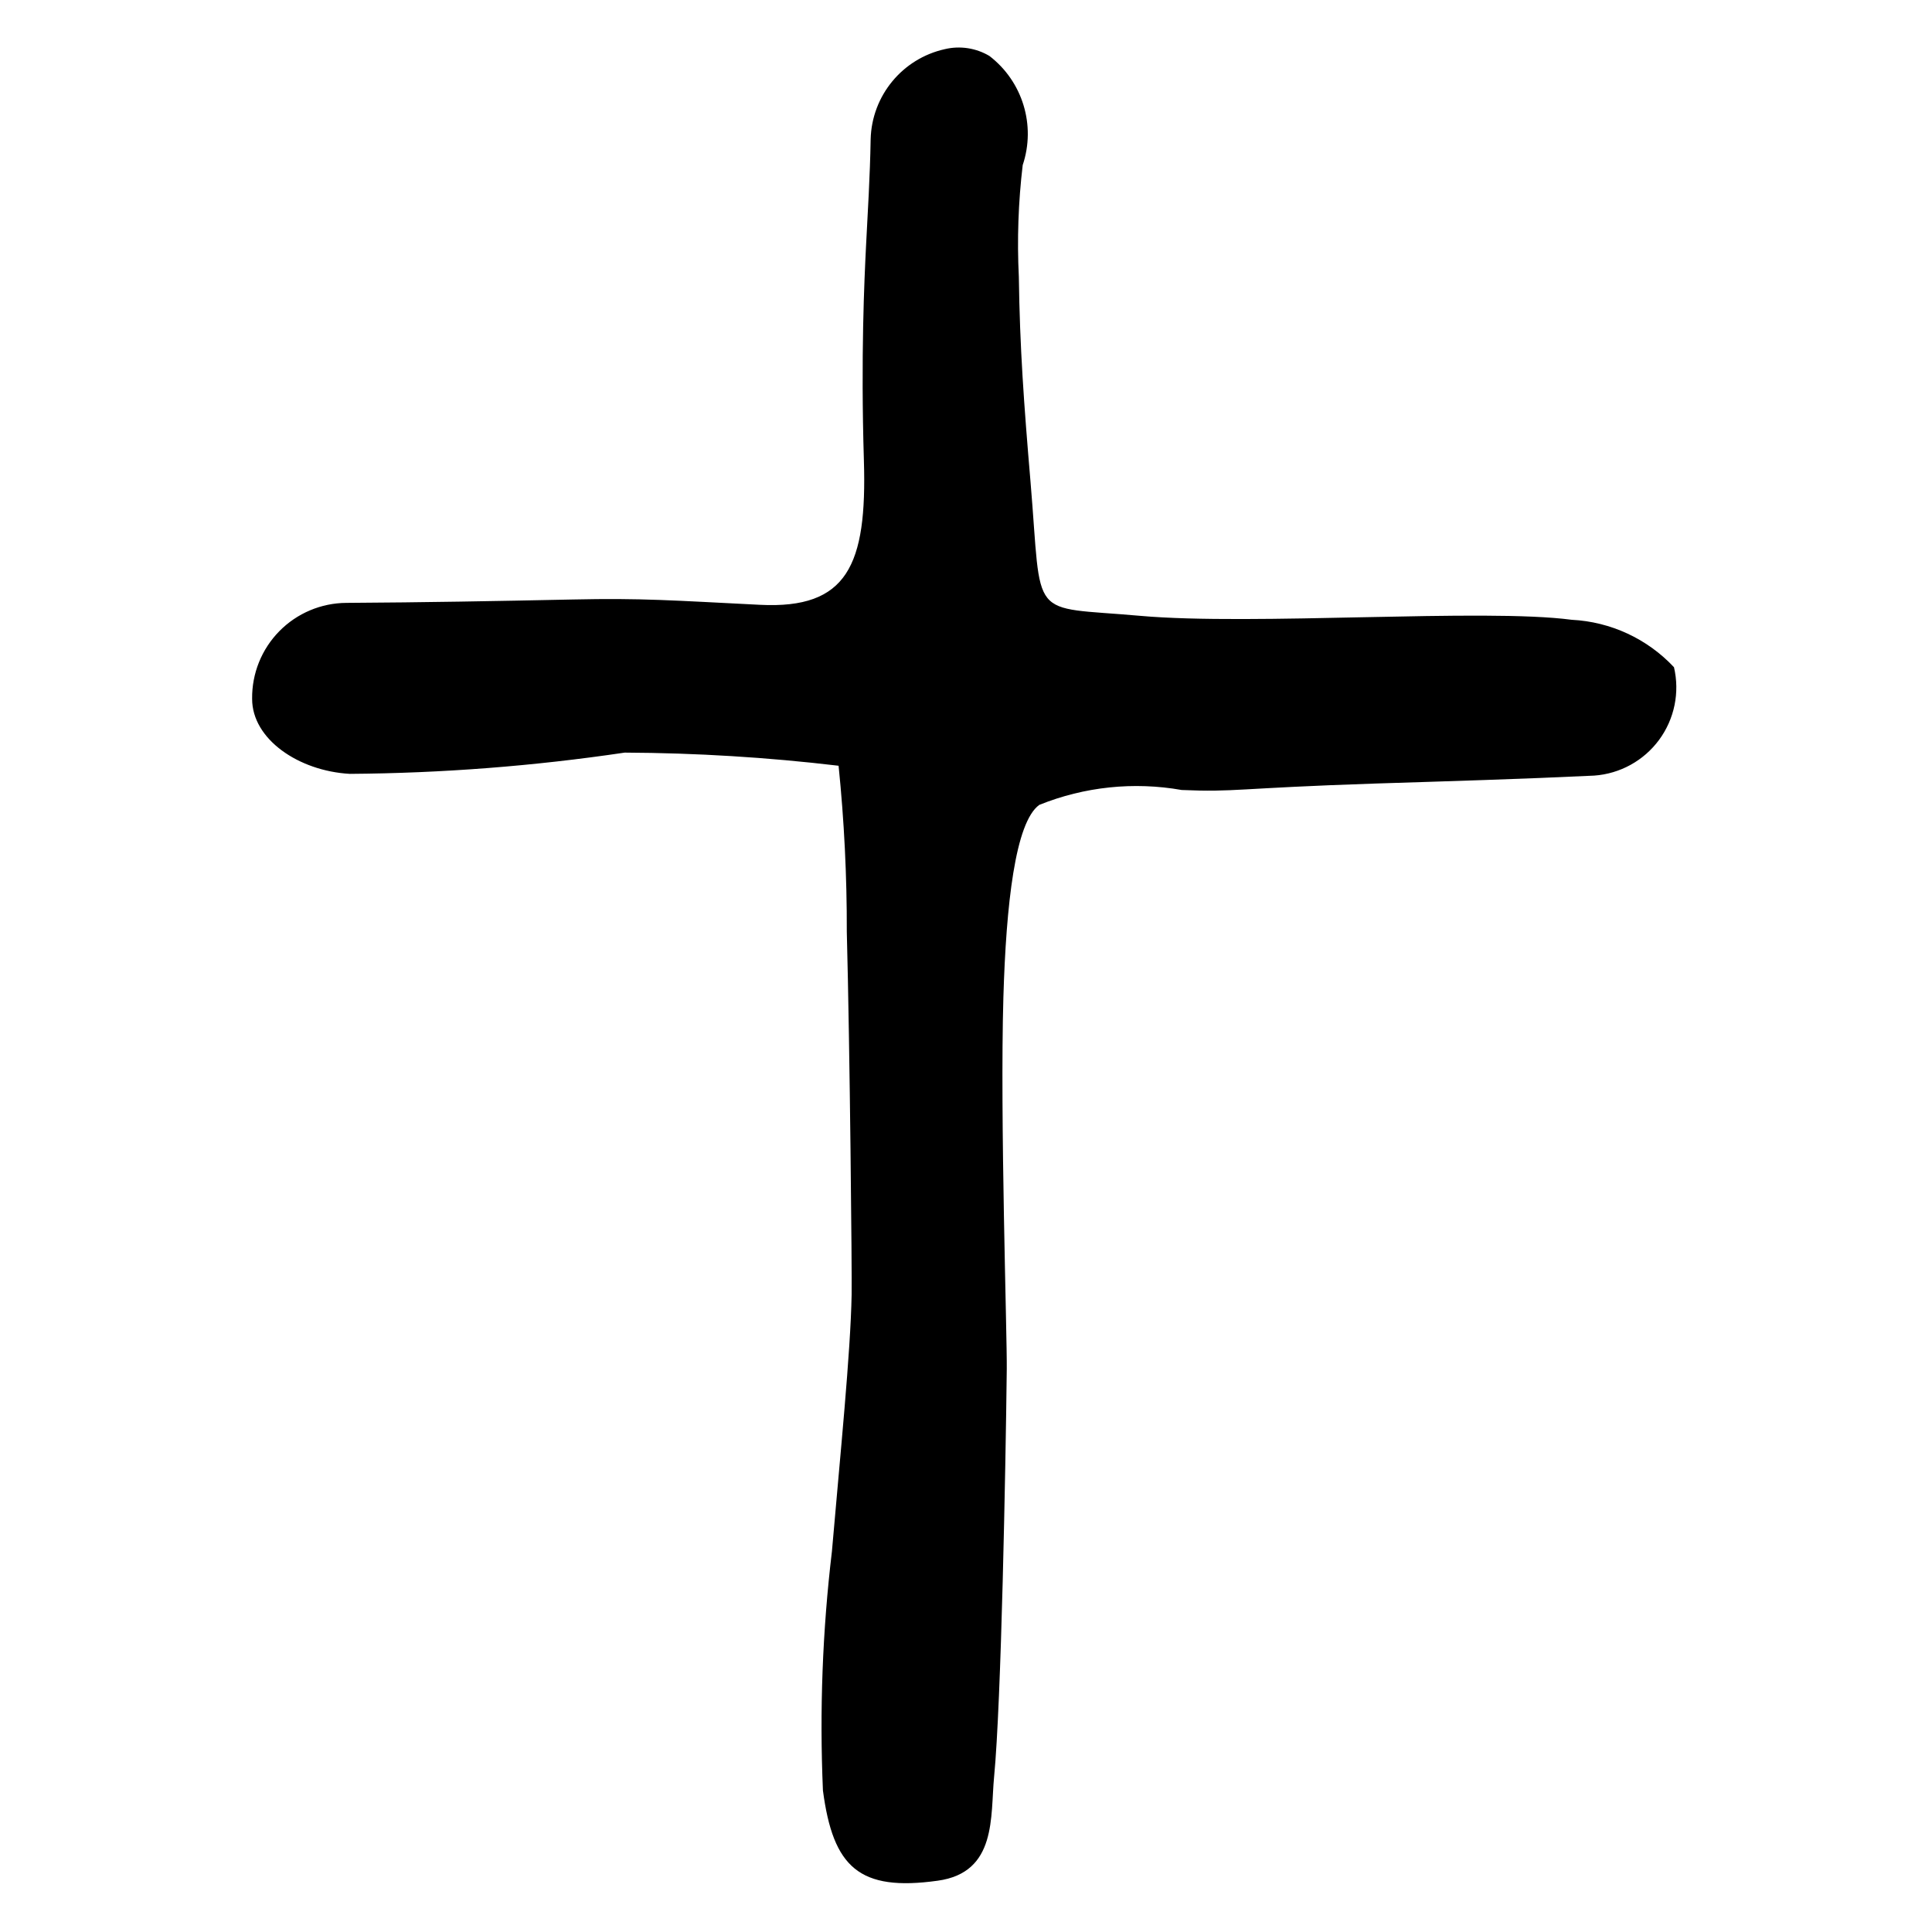
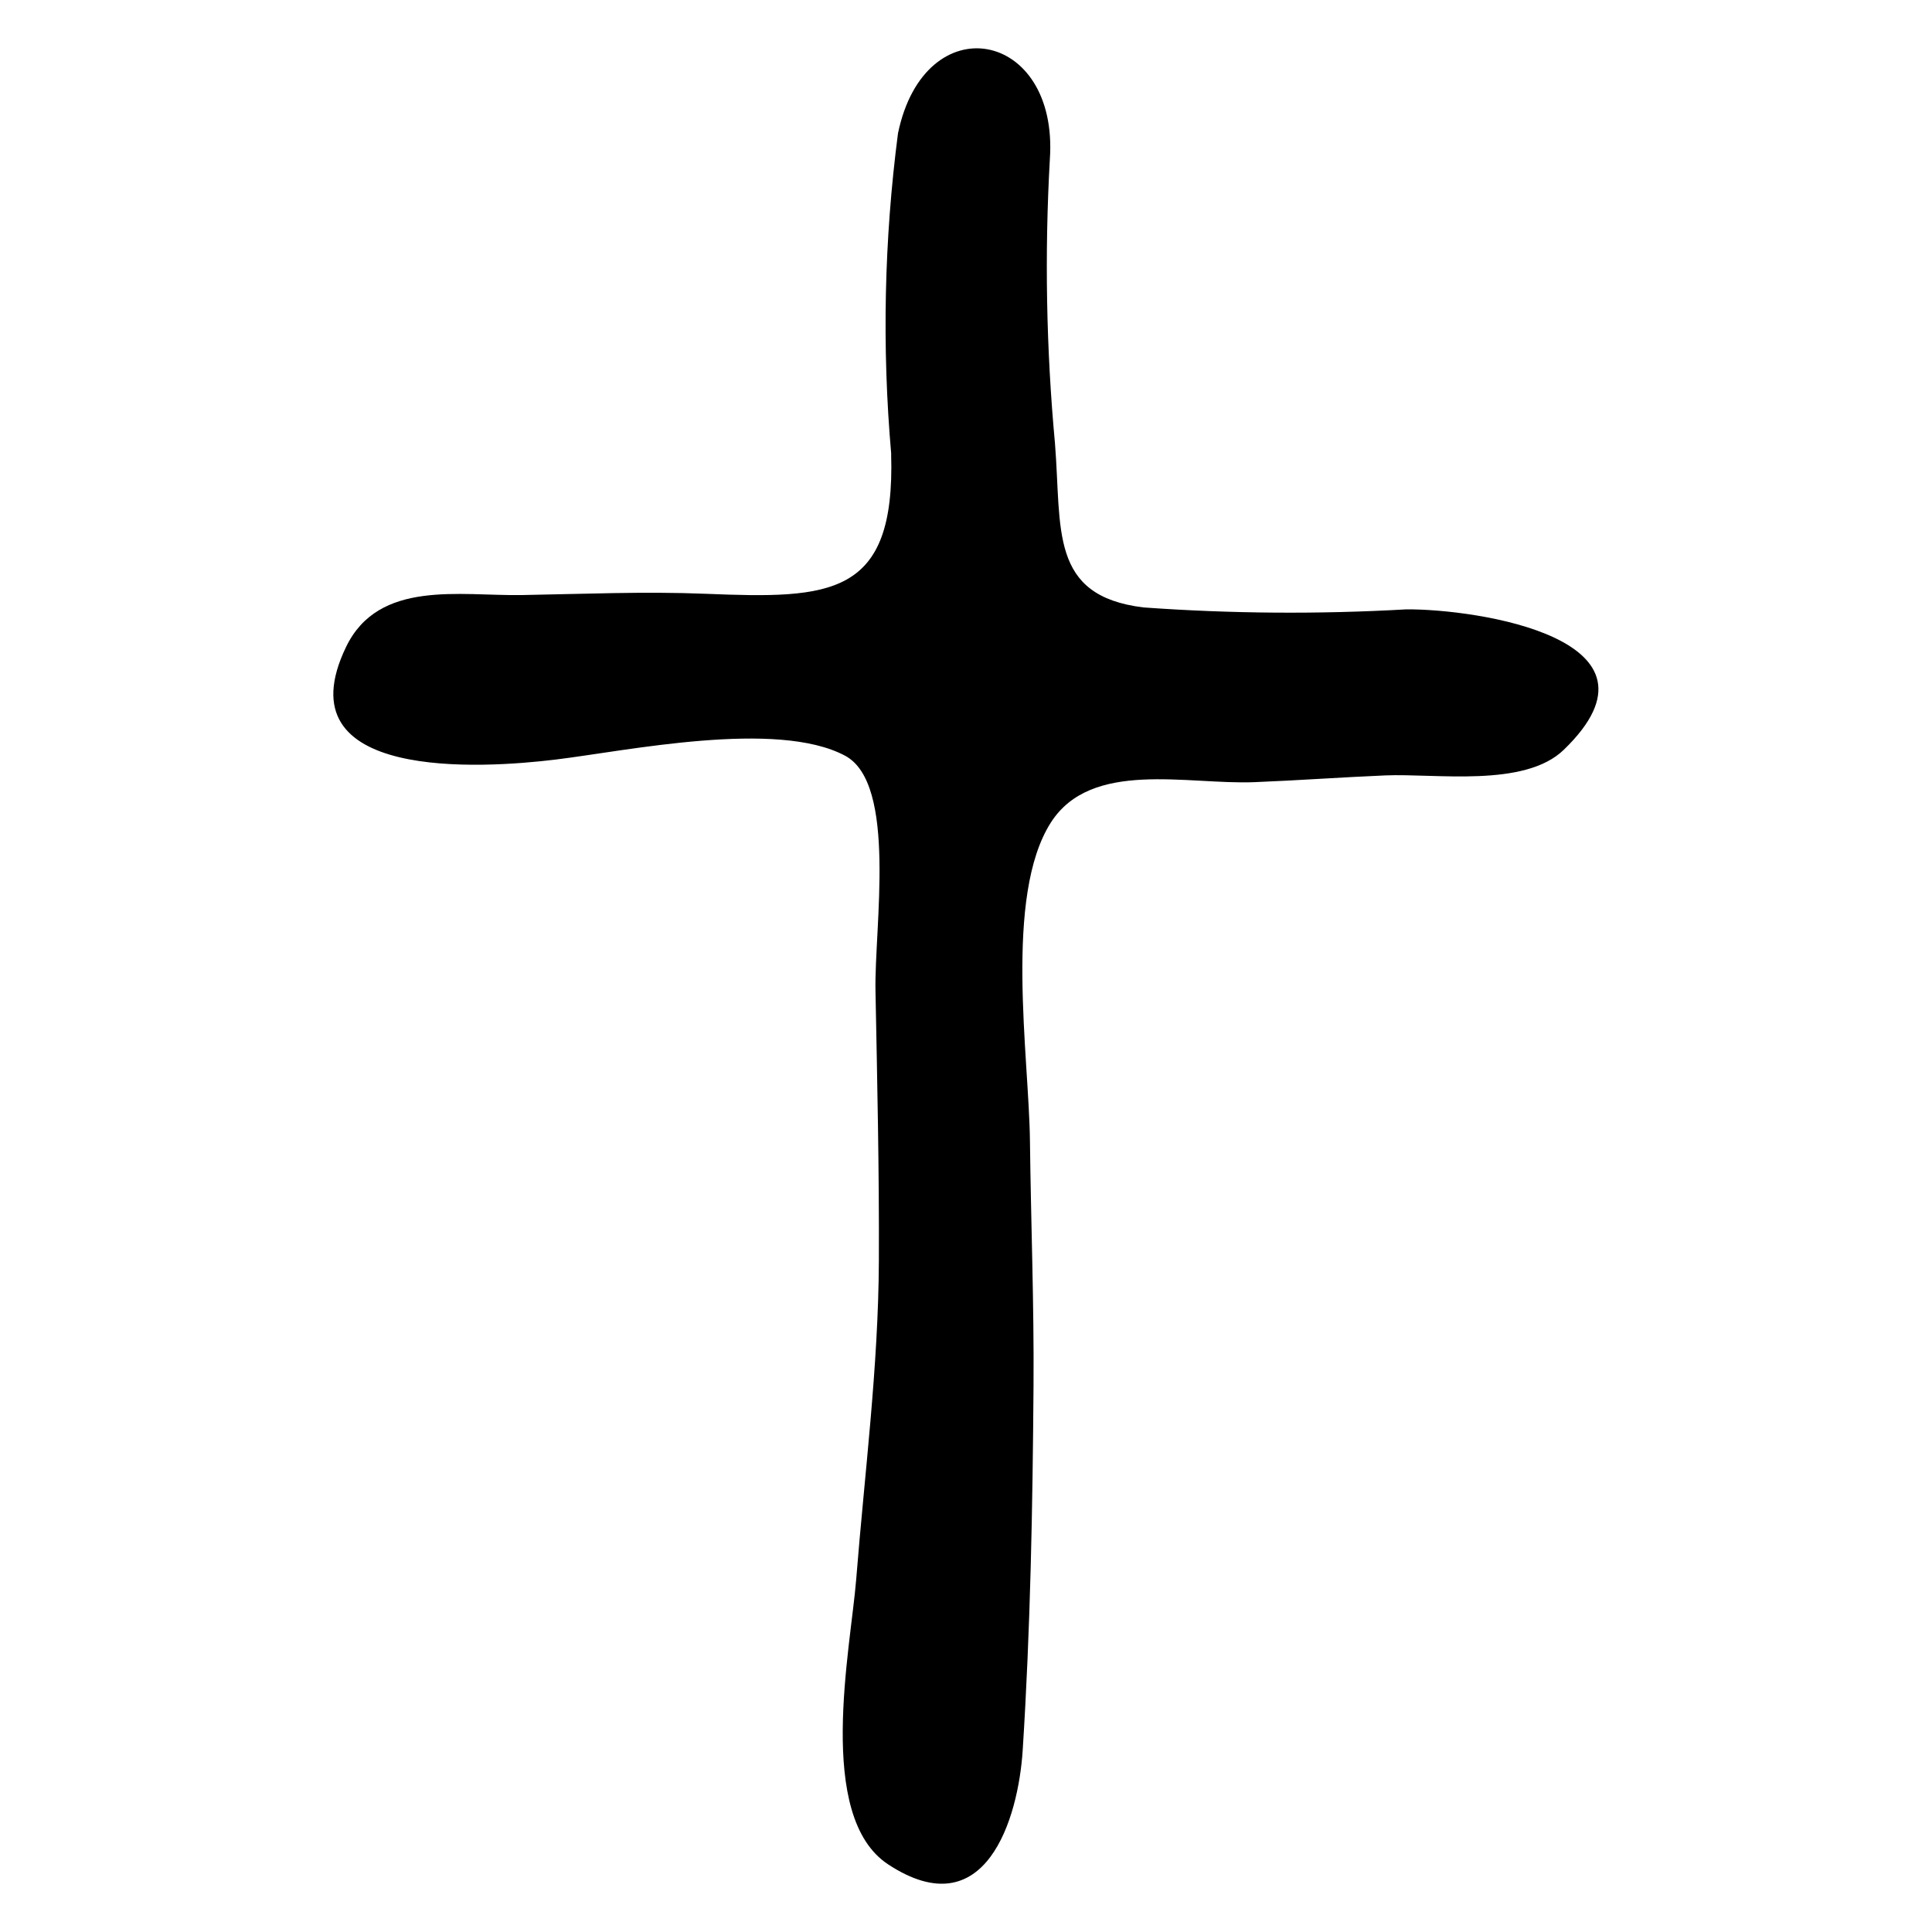
<svg xmlns="http://www.w3.org/2000/svg" viewBox="0 0 20 20">
-   <path d="M8.943,4.767c-.033-1.085.005-1.877.022-2.218.018-.357.041-.712.048-1.109a.981.981,0,0,1,.767-.931.622.622,0,0,1,.462.07,1.017,1.017,0,0,1,.345,1.13,6.916,6.916,0,0,0-.04,1.157c.01.729.052,1.311.121,2.123.123,1.457-.036,1.282,1.134,1.386s3.56-.08,4.468.041a1.559,1.559,0,0,1,1.059.491.915.915,0,0,1-.826,1.122c-.753.036-1.508.058-2.261.082-1.45.048-1.45.091-2.009.067a2.69,2.69,0,0,0-1.474.154c-.25.179-.344,1.034-.372,1.993-.036,1.237.039,3.499.035,3.849-.006.539-.021,1.385-.042,2.196-.022.838-.052,1.638-.089,2.022-.04.411.032.992-.584,1.077-.812.113-1.083-.137-1.188-.934A15.301,15.301,0,0,1,8.612,16.06c.087-1.012.193-2.054.204-2.659.004-.222-.018-2.536-.05-3.757a16.497,16.497,0,0,0-.085-1.717,19.527,19.527,0,0,0-2.214-.136,20.383,20.383,0,0,1-2.846.22c-.531-.03-1.012-.36-1.011-.777a.981.981,0,0,1,.976-.993c.813-.005,1.526-.018,2.339-.035.724-.016,1.039.01,1.943.055S8.976,5.852,8.943,4.767Z" />
+   <path d="m9.226 4.702a15.341 15.341 0 0 1 .07-3.322c.277-1.335 1.665-1.075 1.572.269a19.816 19.816 0 0 0 .053 2.94c.071.891-.062 1.579.915 1.699a21.163 21.163 0 0 0 2.724.02c.72-.005 2.82.303 1.628 1.454-.407.394-1.325.243-1.847.265-.453.019-.905.052-1.358.07-.695.027-1.685-.236-2.104.417-.488.762-.227 2.421-.217 3.299.01.843.043 1.687.037 2.53-.009 1.257-.032 2.519-.112 3.774-.045.709-.384 1.846-1.393 1.183-.755-.496-.388-2.235-.331-2.947.087-1.099.23-2.197.235-3.301.004-.931-.017-1.864-.035-2.795-.013-.656.227-2.145-.315-2.434-.707-.377-2.258-.05-2.996.04-.757.092-2.844.231-2.169-1.167.338-.699 1.179-.525 1.821-.536.635-.011 1.27-.039 1.905-.013 1.289.052 1.961.032 1.916-1.446z" />
</svg>
